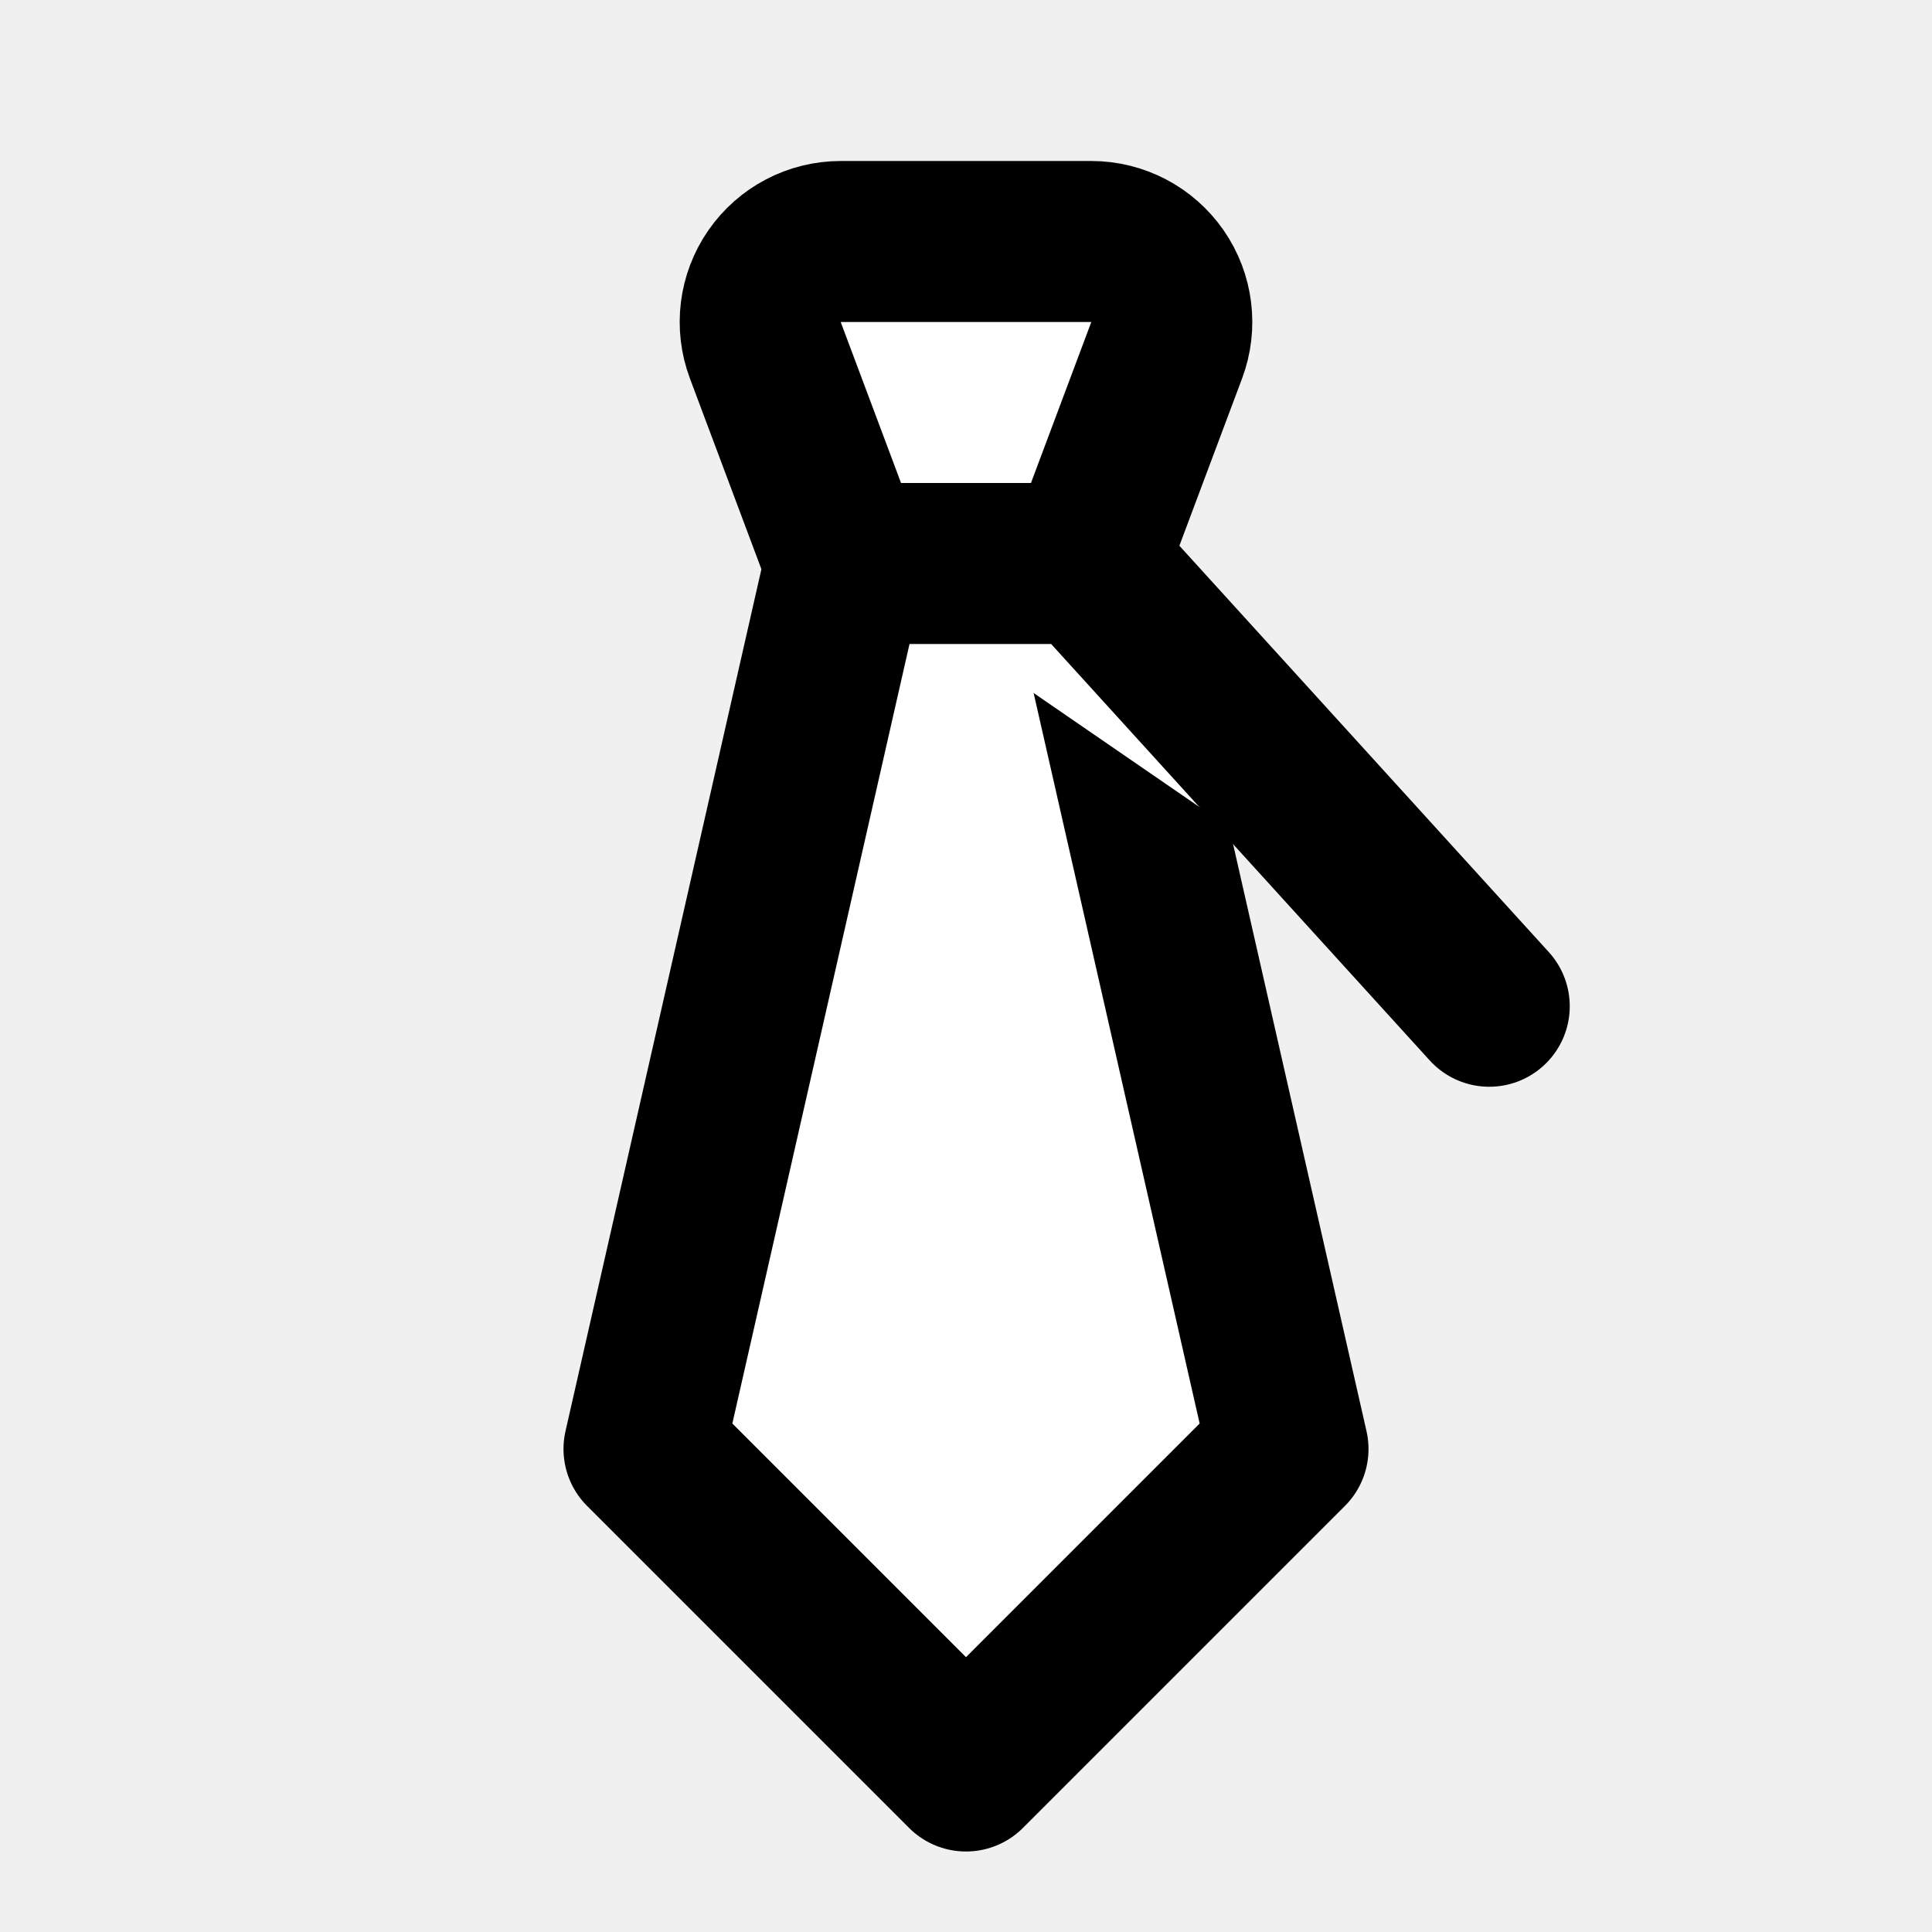
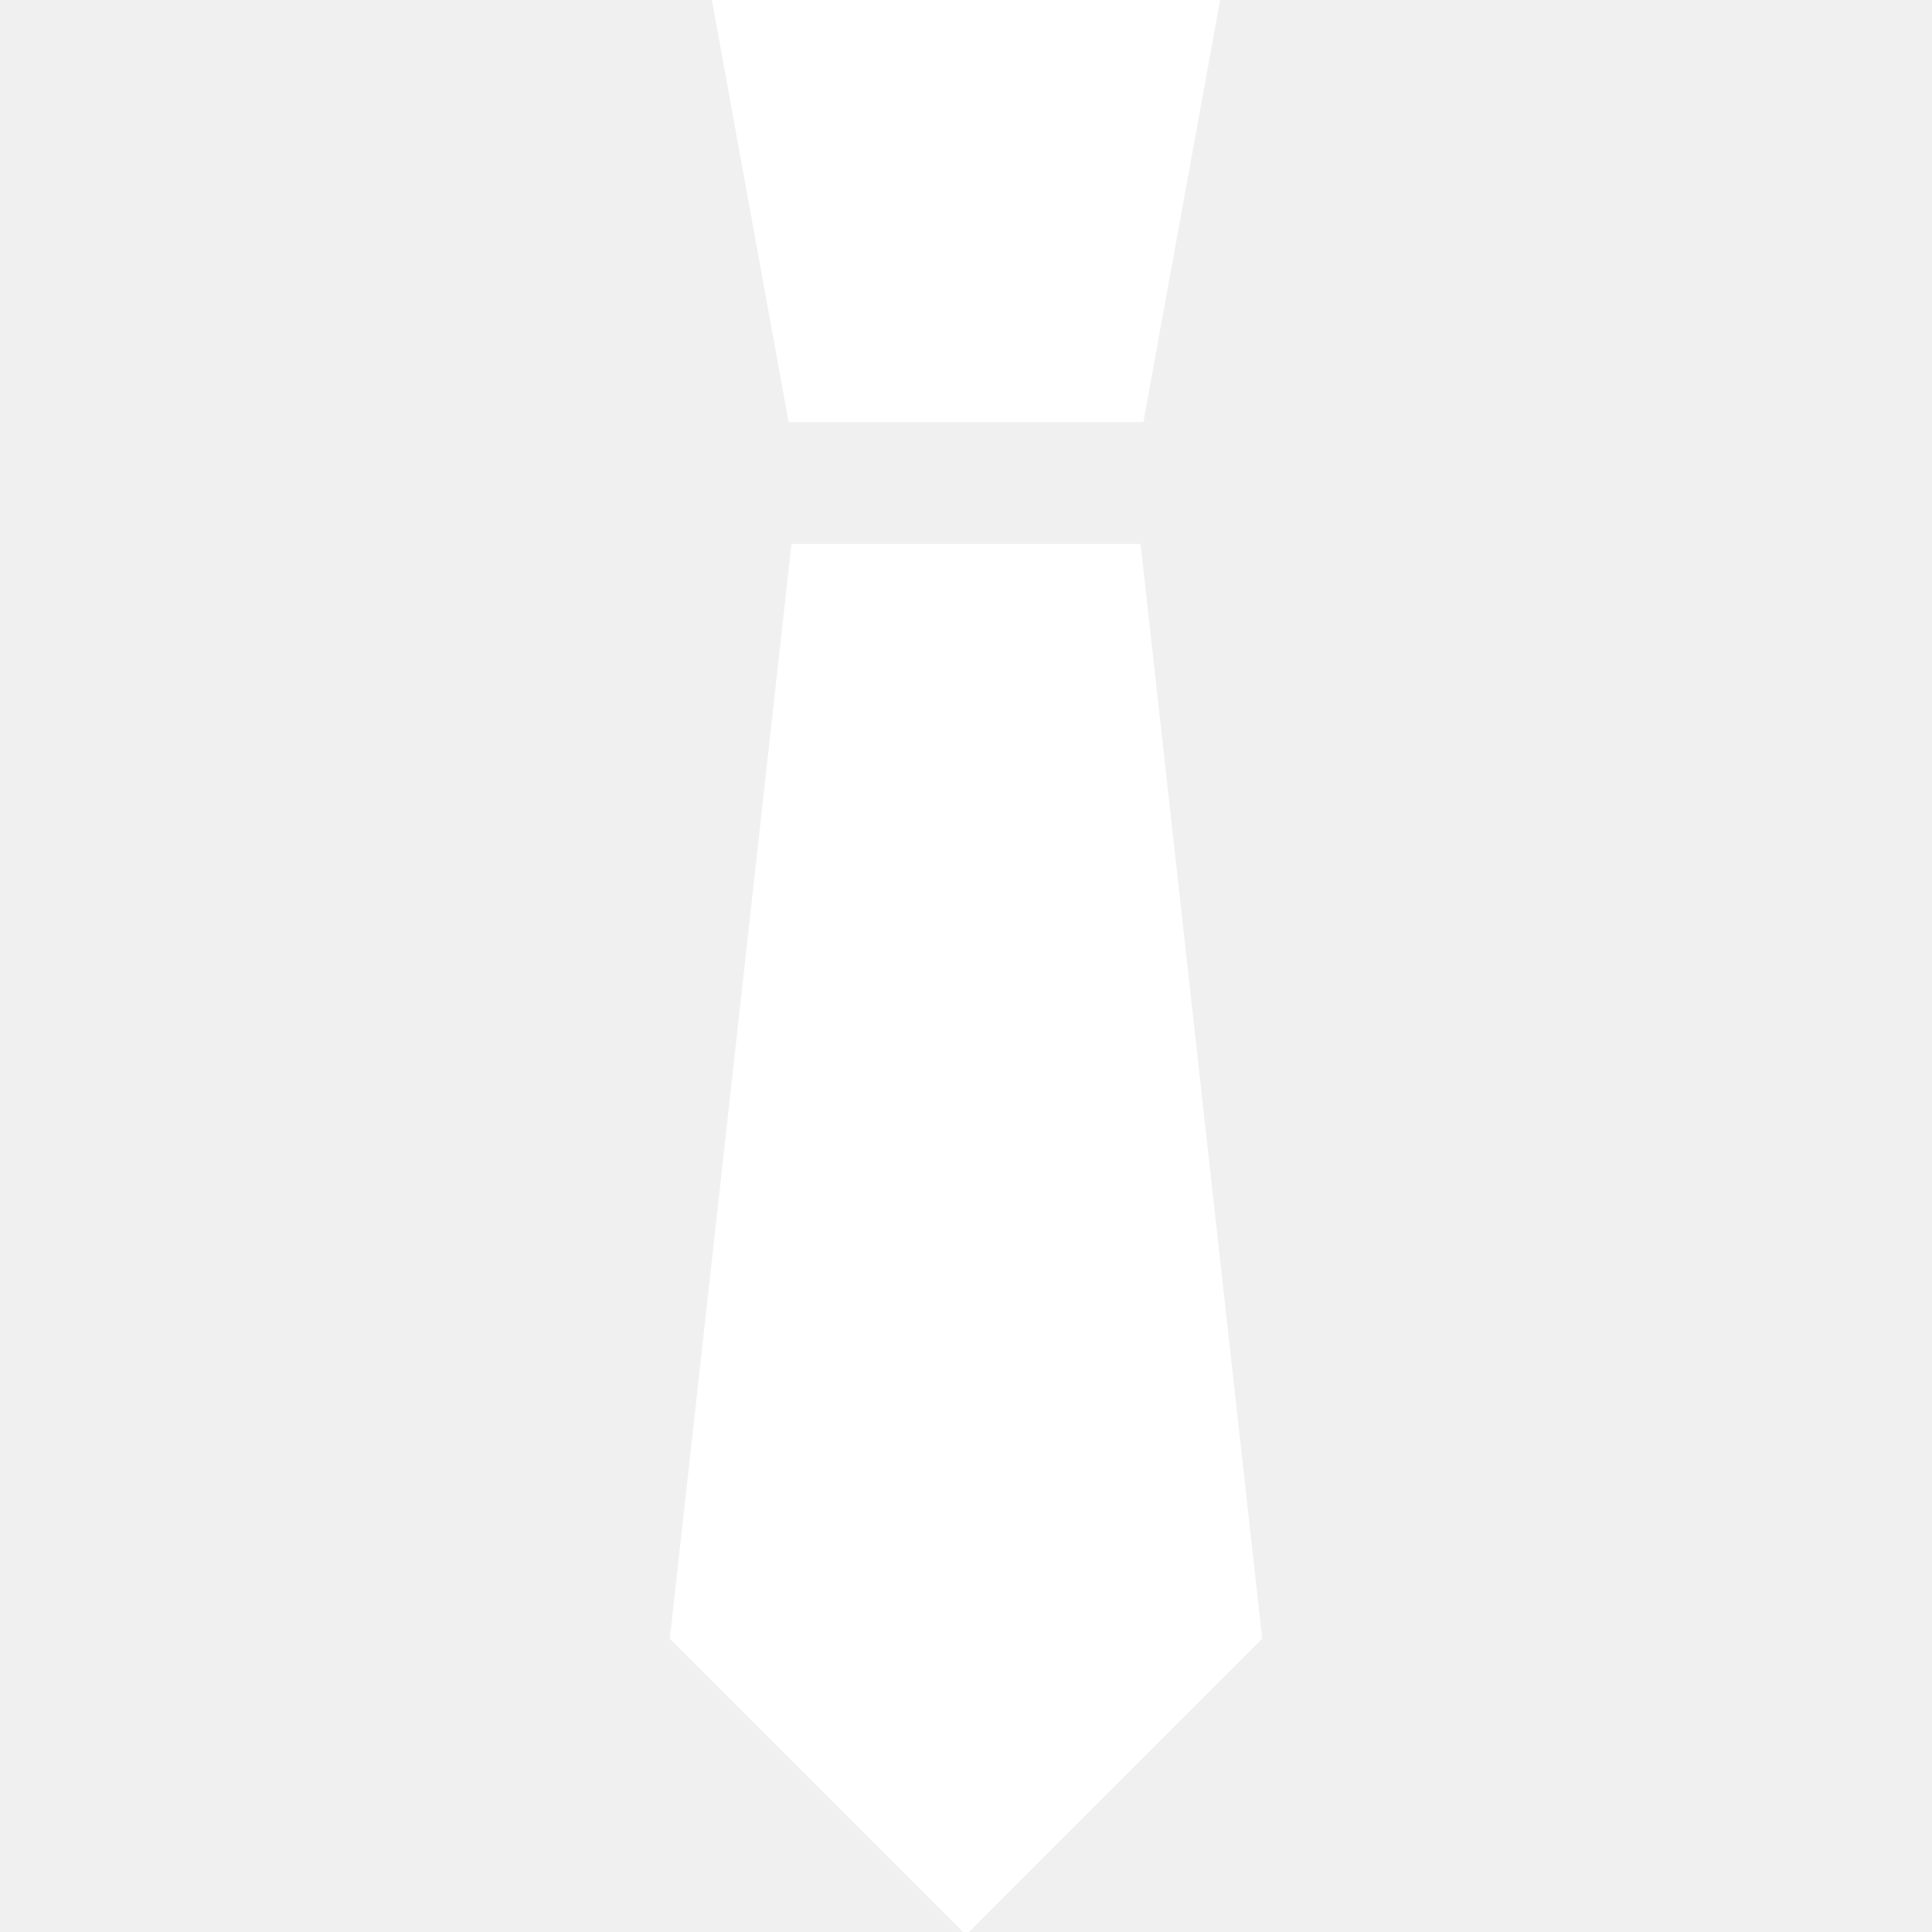
- <svg xmlns="http://www.w3.org/2000/svg" width="24" height="24" viewBox="0 0 24 24" fill="none" stroke="currentColor" stroke-width="2" stroke-linecap="round" stroke-linejoin="round" class="icon icon-tabler icons-tabler-outline icon-tabler-tie" transform="matrix(1, 0, 0, 1, 0, 0)">
-   <path stroke="none" d="M0 0h24v24H0z" fill="none" />
-   <path d="M12 22l4 -4l-2.5 -11l.993 -2.649a1 1 0 0 0 -.936 -1.351h-3.114a1 1 0 0 0 -.936 1.351l.993 2.649l-2.5 11l4 4z" fill="#ffffff" />
-   <path d="M10.5 7h3l5 5.5" fill="#ffffff" />
+ <svg xmlns="http://www.w3.org/2000/svg" fill="#ffffff" height="800px" width="800px" version="1.1" id="Capa_1" viewBox="0 0 460 460" xml:space="preserve" stroke="#ffffff">
+   <g id="SVGRepo_bgCarrier" stroke-width="0" />
+   <g id="SVGRepo_tracerCarrier" stroke-linecap="round" stroke-linejoin="round" />
+   <g id="SVGRepo_iconCarrier">
+     <g id="XMLID_26_">
+       <polygon id="XMLID_462_" points="290,0 170,0 188.182,100 271.818,100 " />
+       <polygon id="XMLID_463_" points="160,390 230,460 300,390 271.111,130 188.889,130 " />
+     </g>
+   </g>
</svg>
